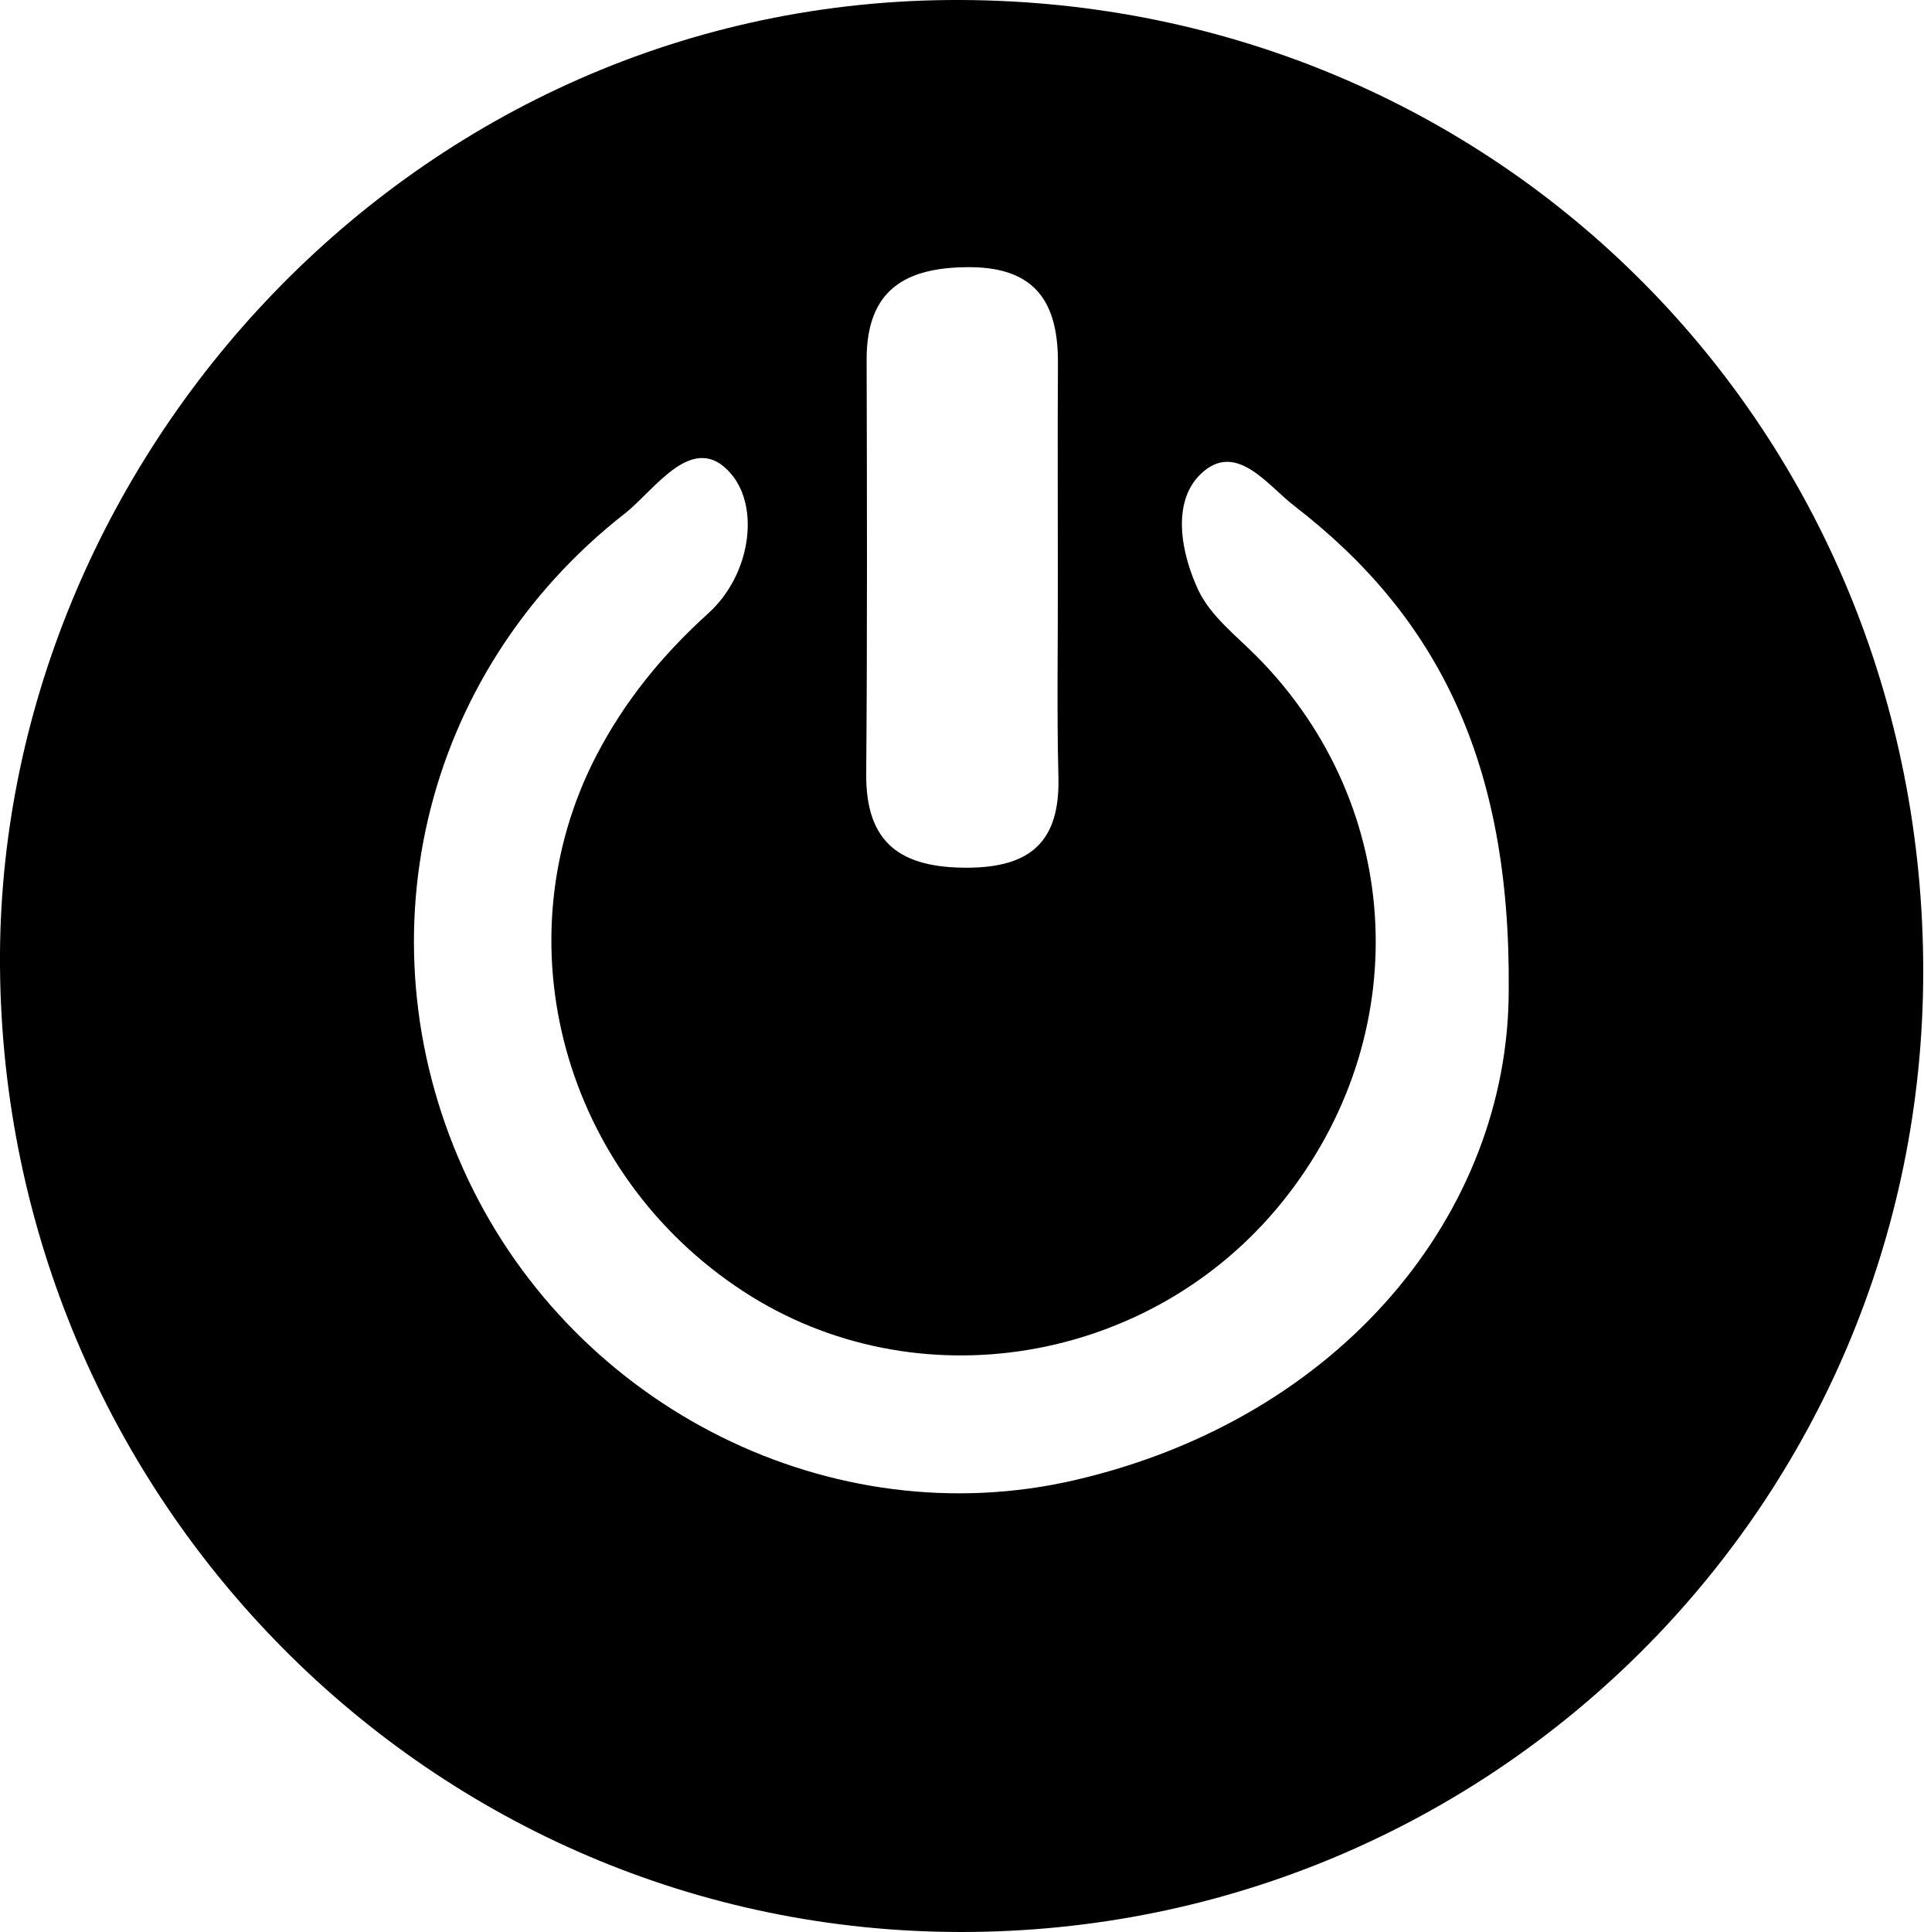
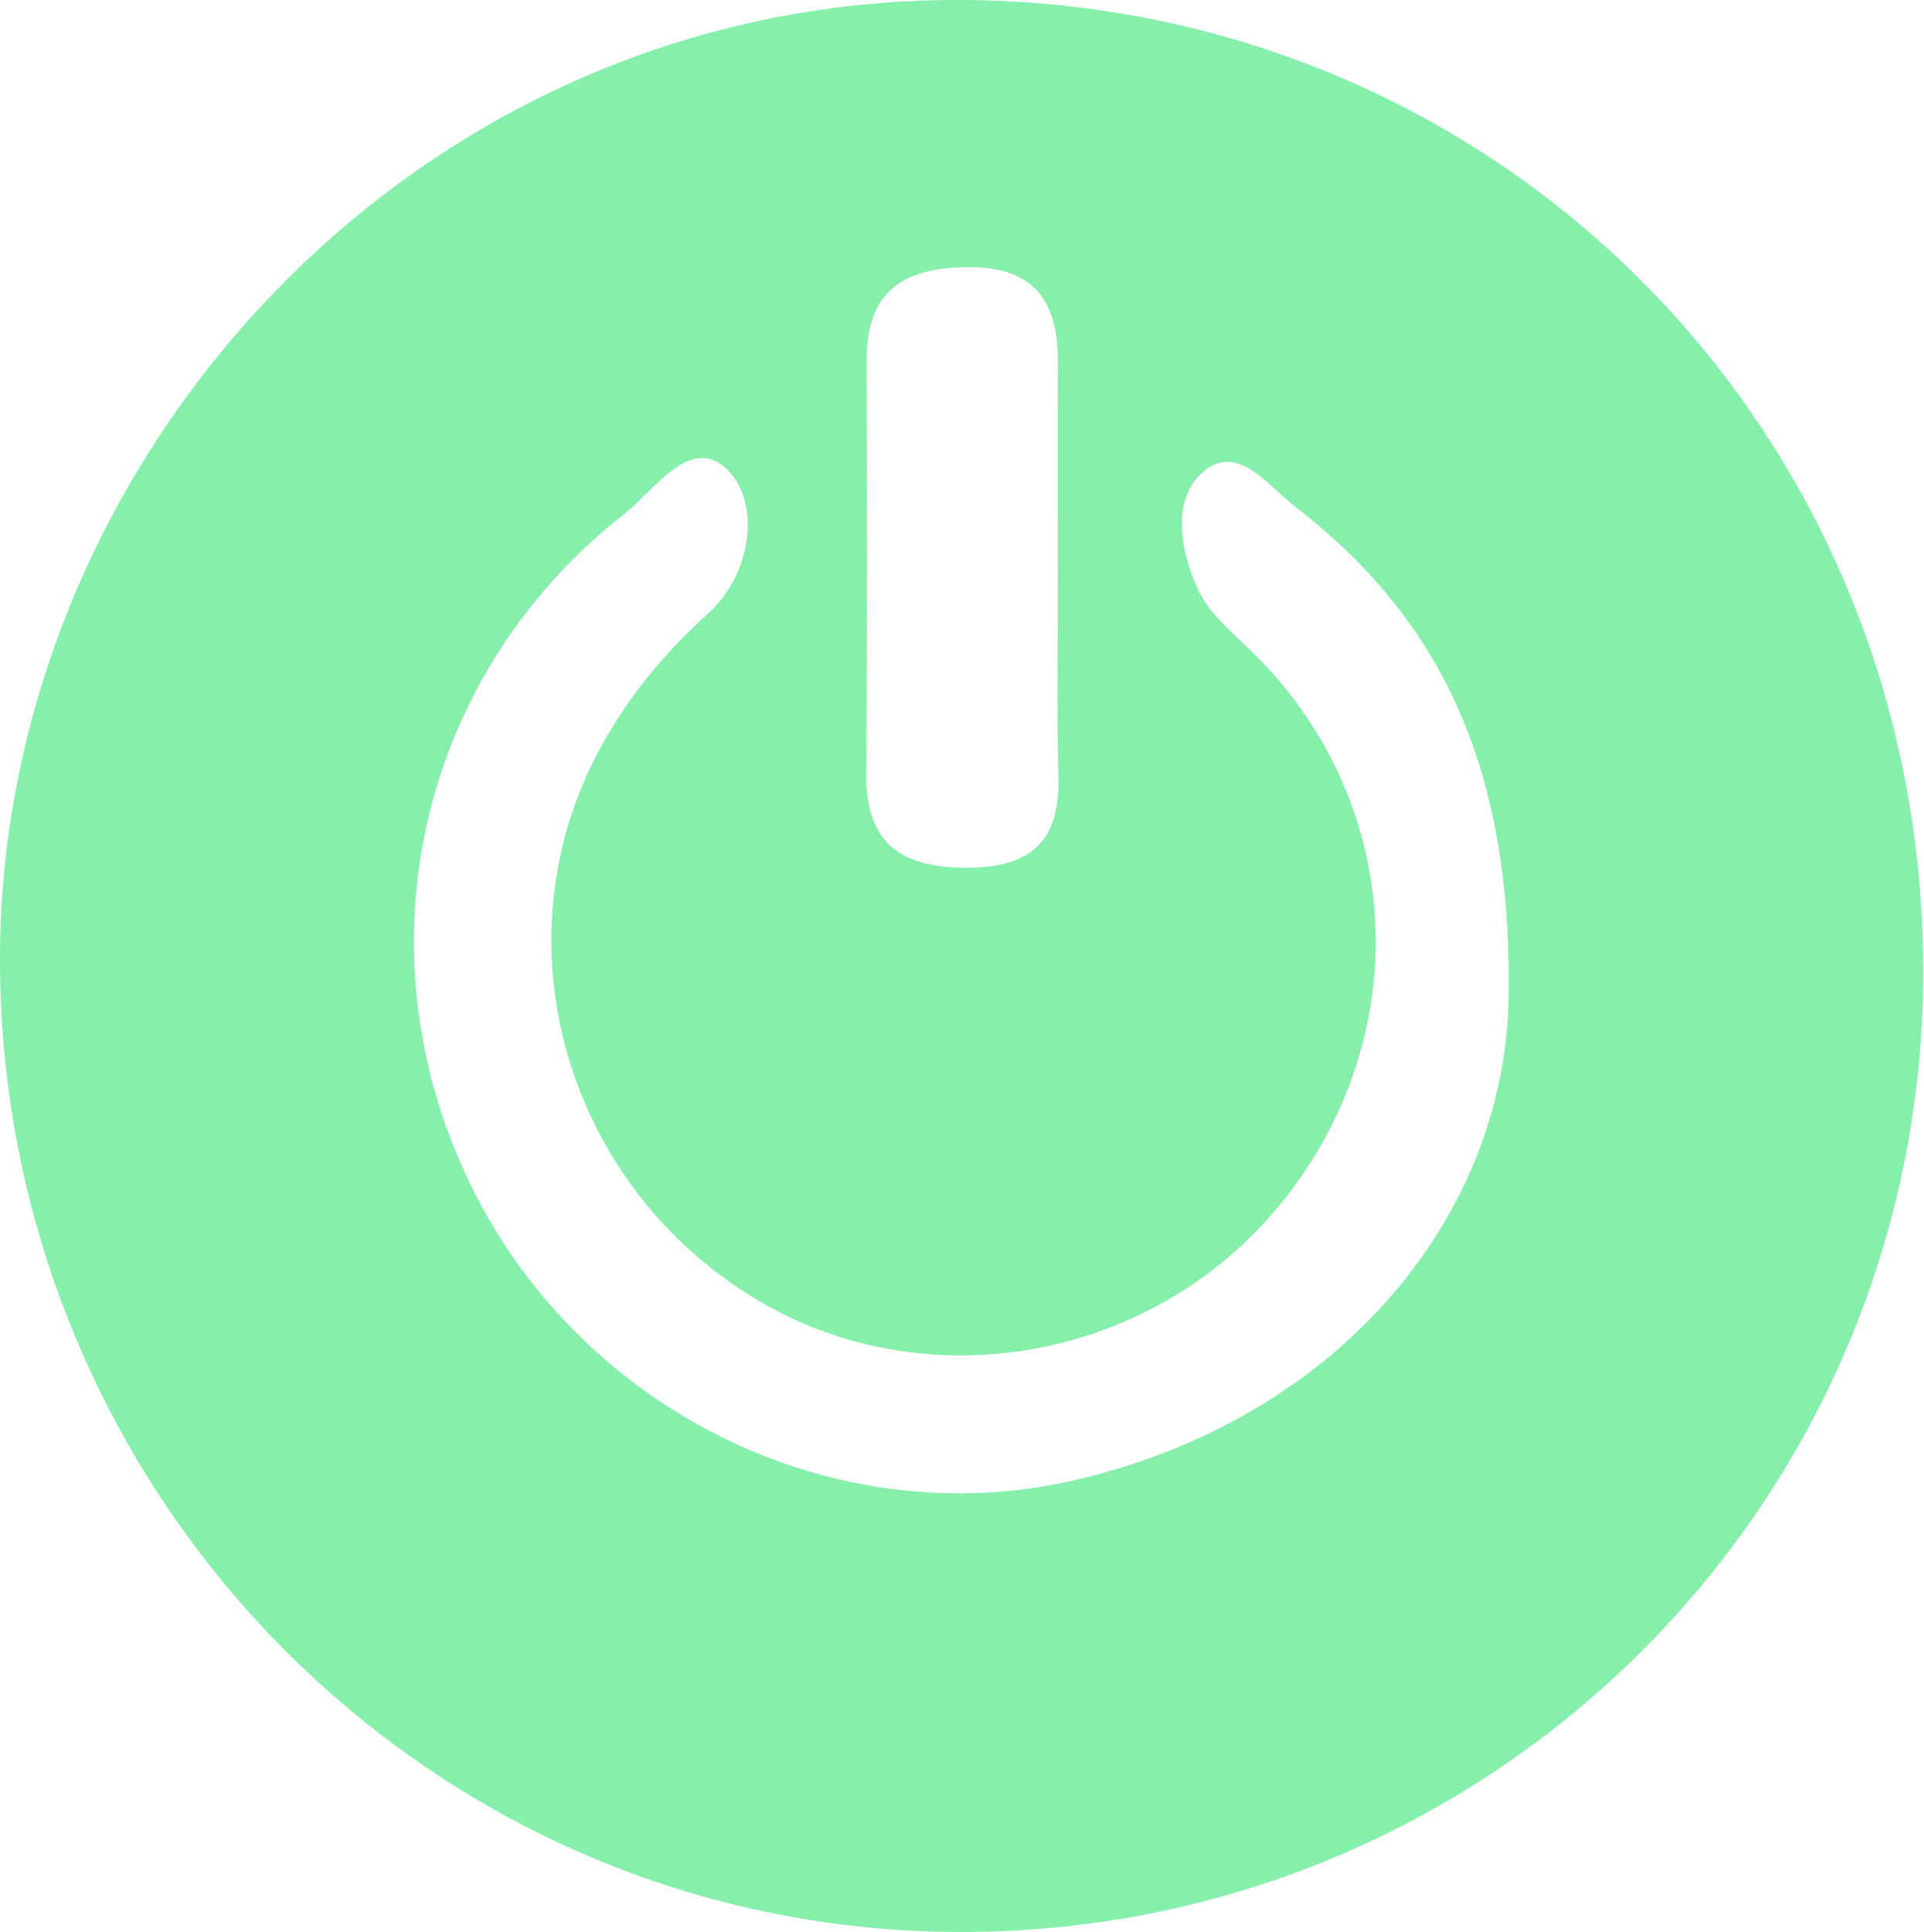
<svg xmlns="http://www.w3.org/2000/svg" viewBox="0 0 1152.17 1157.26">
+   <defs>
+     <style>.cls-1{fill:#86efac;}</style>
+   </defs>
  <g id="Layer_2" data-name="Layer 2">
    <g id="Layer_1-2" data-name="Layer 1">
-       <path d="M1152.17,582.17c-.19,318.44-257.85,575.36-576.75,575.09C258.38,1157,2.55,897.81,0,579.07-2.39,276.57,247.37-1.26,575.56,0,898.29,1.25,1152.36,257.53,1152.17,582.17ZM903.84,593c1.25-136.79-42.82-224-128.5-290-16-12.31-35.1-39.51-56.23-18.86-17.29,16.9-11.56,47.18-1.3,69.17,7.31,15.67,23,27.63,35.74,40.53C841.91,483.6,848.07,621,768,720.16c-78.65,97.37-219.62,120.66-322.76,53.3-107.77-70.37-145.82-209.21-88-320.84,17-32.75,39.61-60.39,67.17-85.33,25.09-22.71,30.85-62.74,13.84-83.12-22.7-27.21-45.88,9.31-63.79,23.31-123,96.13-160.39,259.24-94,399.14C345.77,844.15,498.7,920,643.39,886.7,803.7,849.77,903.89,726.1,903.84,593ZM633.73,344.59c0-42.32-.2-84.64.06-127,.23-35.72-12.89-57.41-52.73-57.55-38.62-.13-62,13.47-61.88,55.57.22,82.62.42,165.26-.25,247.88-.34,41.82,20.88,56.34,60.46,56.26,38.21-.07,55.67-15.86,54.69-54.28C633.05,425.23,633.85,384.9,633.73,344.59Z" />
+       <path class="cls-1" d="M1152.17,582.17c-.19,318.44-257.85,575.36-576.75,575.09C258.38,1157,2.55,897.81,0,579.07-2.39,276.57,247.37-1.26,575.56,0,898.29,1.25,1152.36,257.53,1152.17,582.17ZM903.84,593c1.25-136.79-42.82-224-128.5-290-16-12.31-35.1-39.51-56.23-18.86-17.29,16.9-11.56,47.18-1.3,69.17,7.31,15.67,23,27.63,35.74,40.53C841.91,483.6,848.07,621,768,720.16c-78.65,97.37-219.62,120.66-322.76,53.3-107.77-70.37-145.82-209.21-88-320.84,17-32.75,39.61-60.39,67.17-85.33,25.09-22.71,30.85-62.74,13.84-83.12-22.7-27.21-45.88,9.31-63.79,23.31-123,96.13-160.39,259.24-94,399.14C345.77,844.15,498.7,920,643.39,886.7,803.7,849.77,903.89,726.1,903.84,593ZM633.73,344.59c0-42.32-.2-84.64.06-127,.23-35.72-12.89-57.41-52.73-57.55-38.62-.13-62,13.47-61.88,55.57.22,82.62.42,165.26-.25,247.88-.34,41.82,20.88,56.34,60.46,56.26,38.21-.07,55.67-15.86,54.69-54.28C633.05,425.23,633.85,384.9,633.73,344.59Z" />
    </g>
  </g>
</svg>
